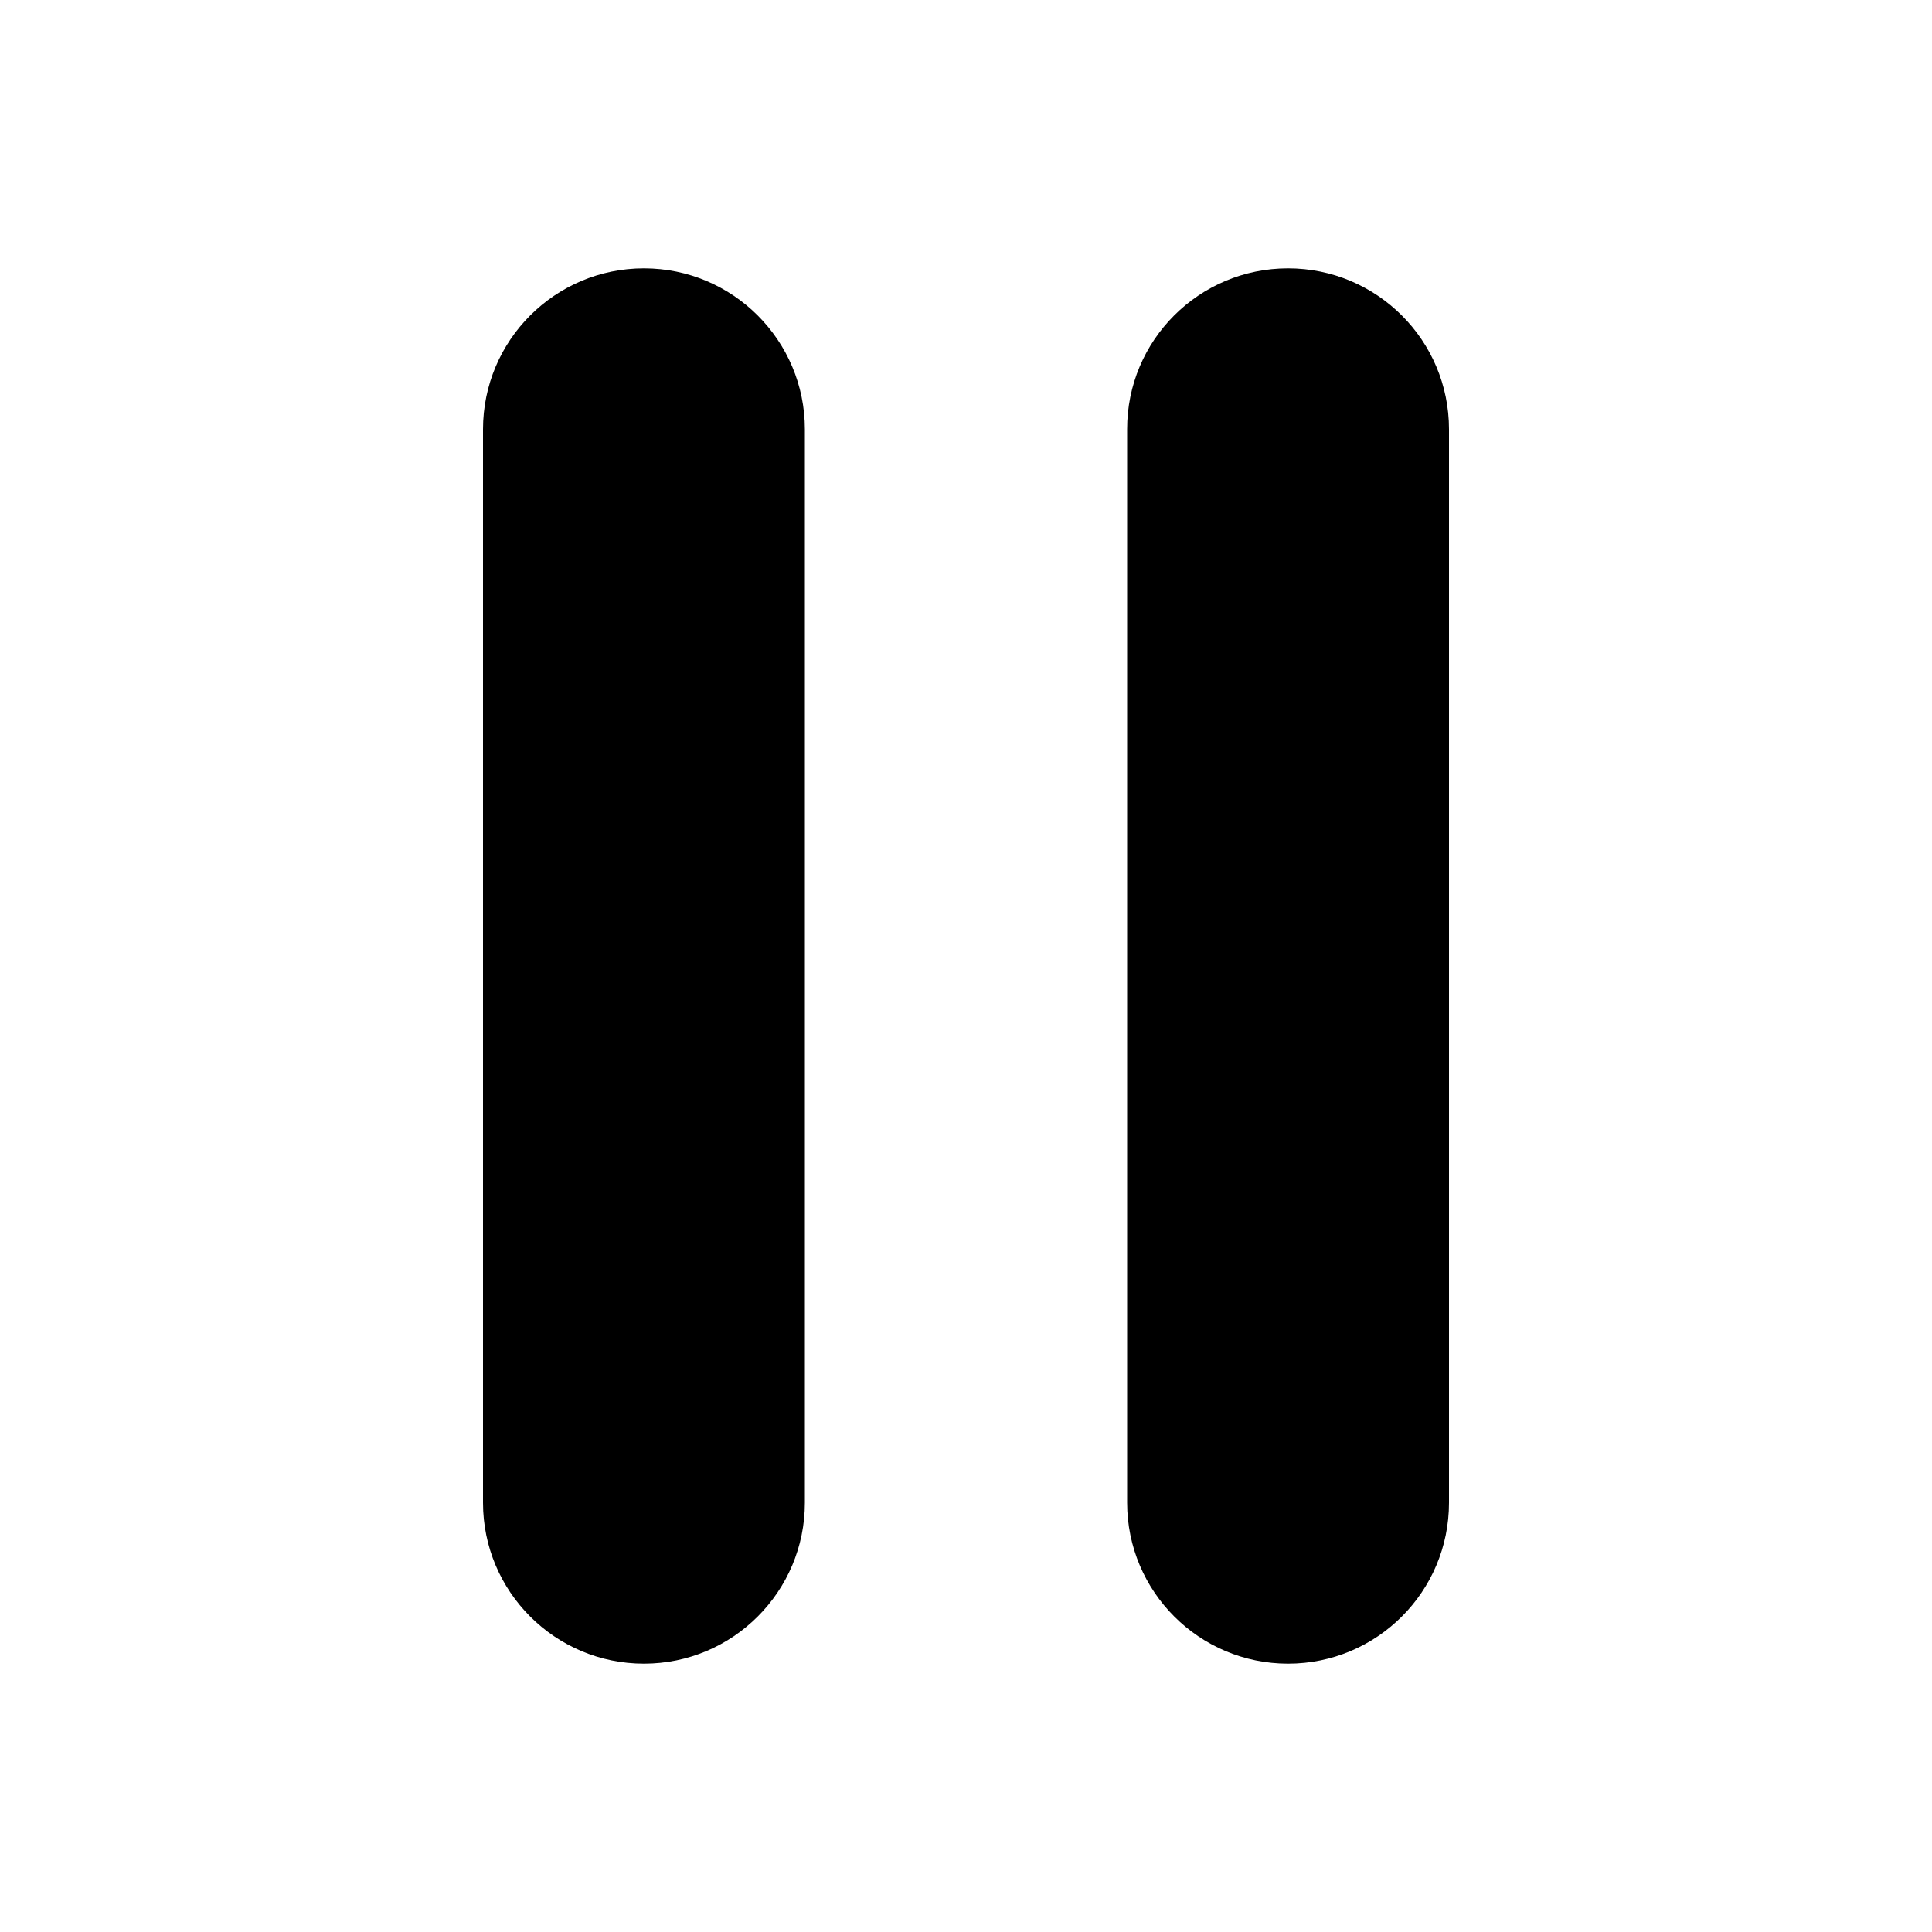
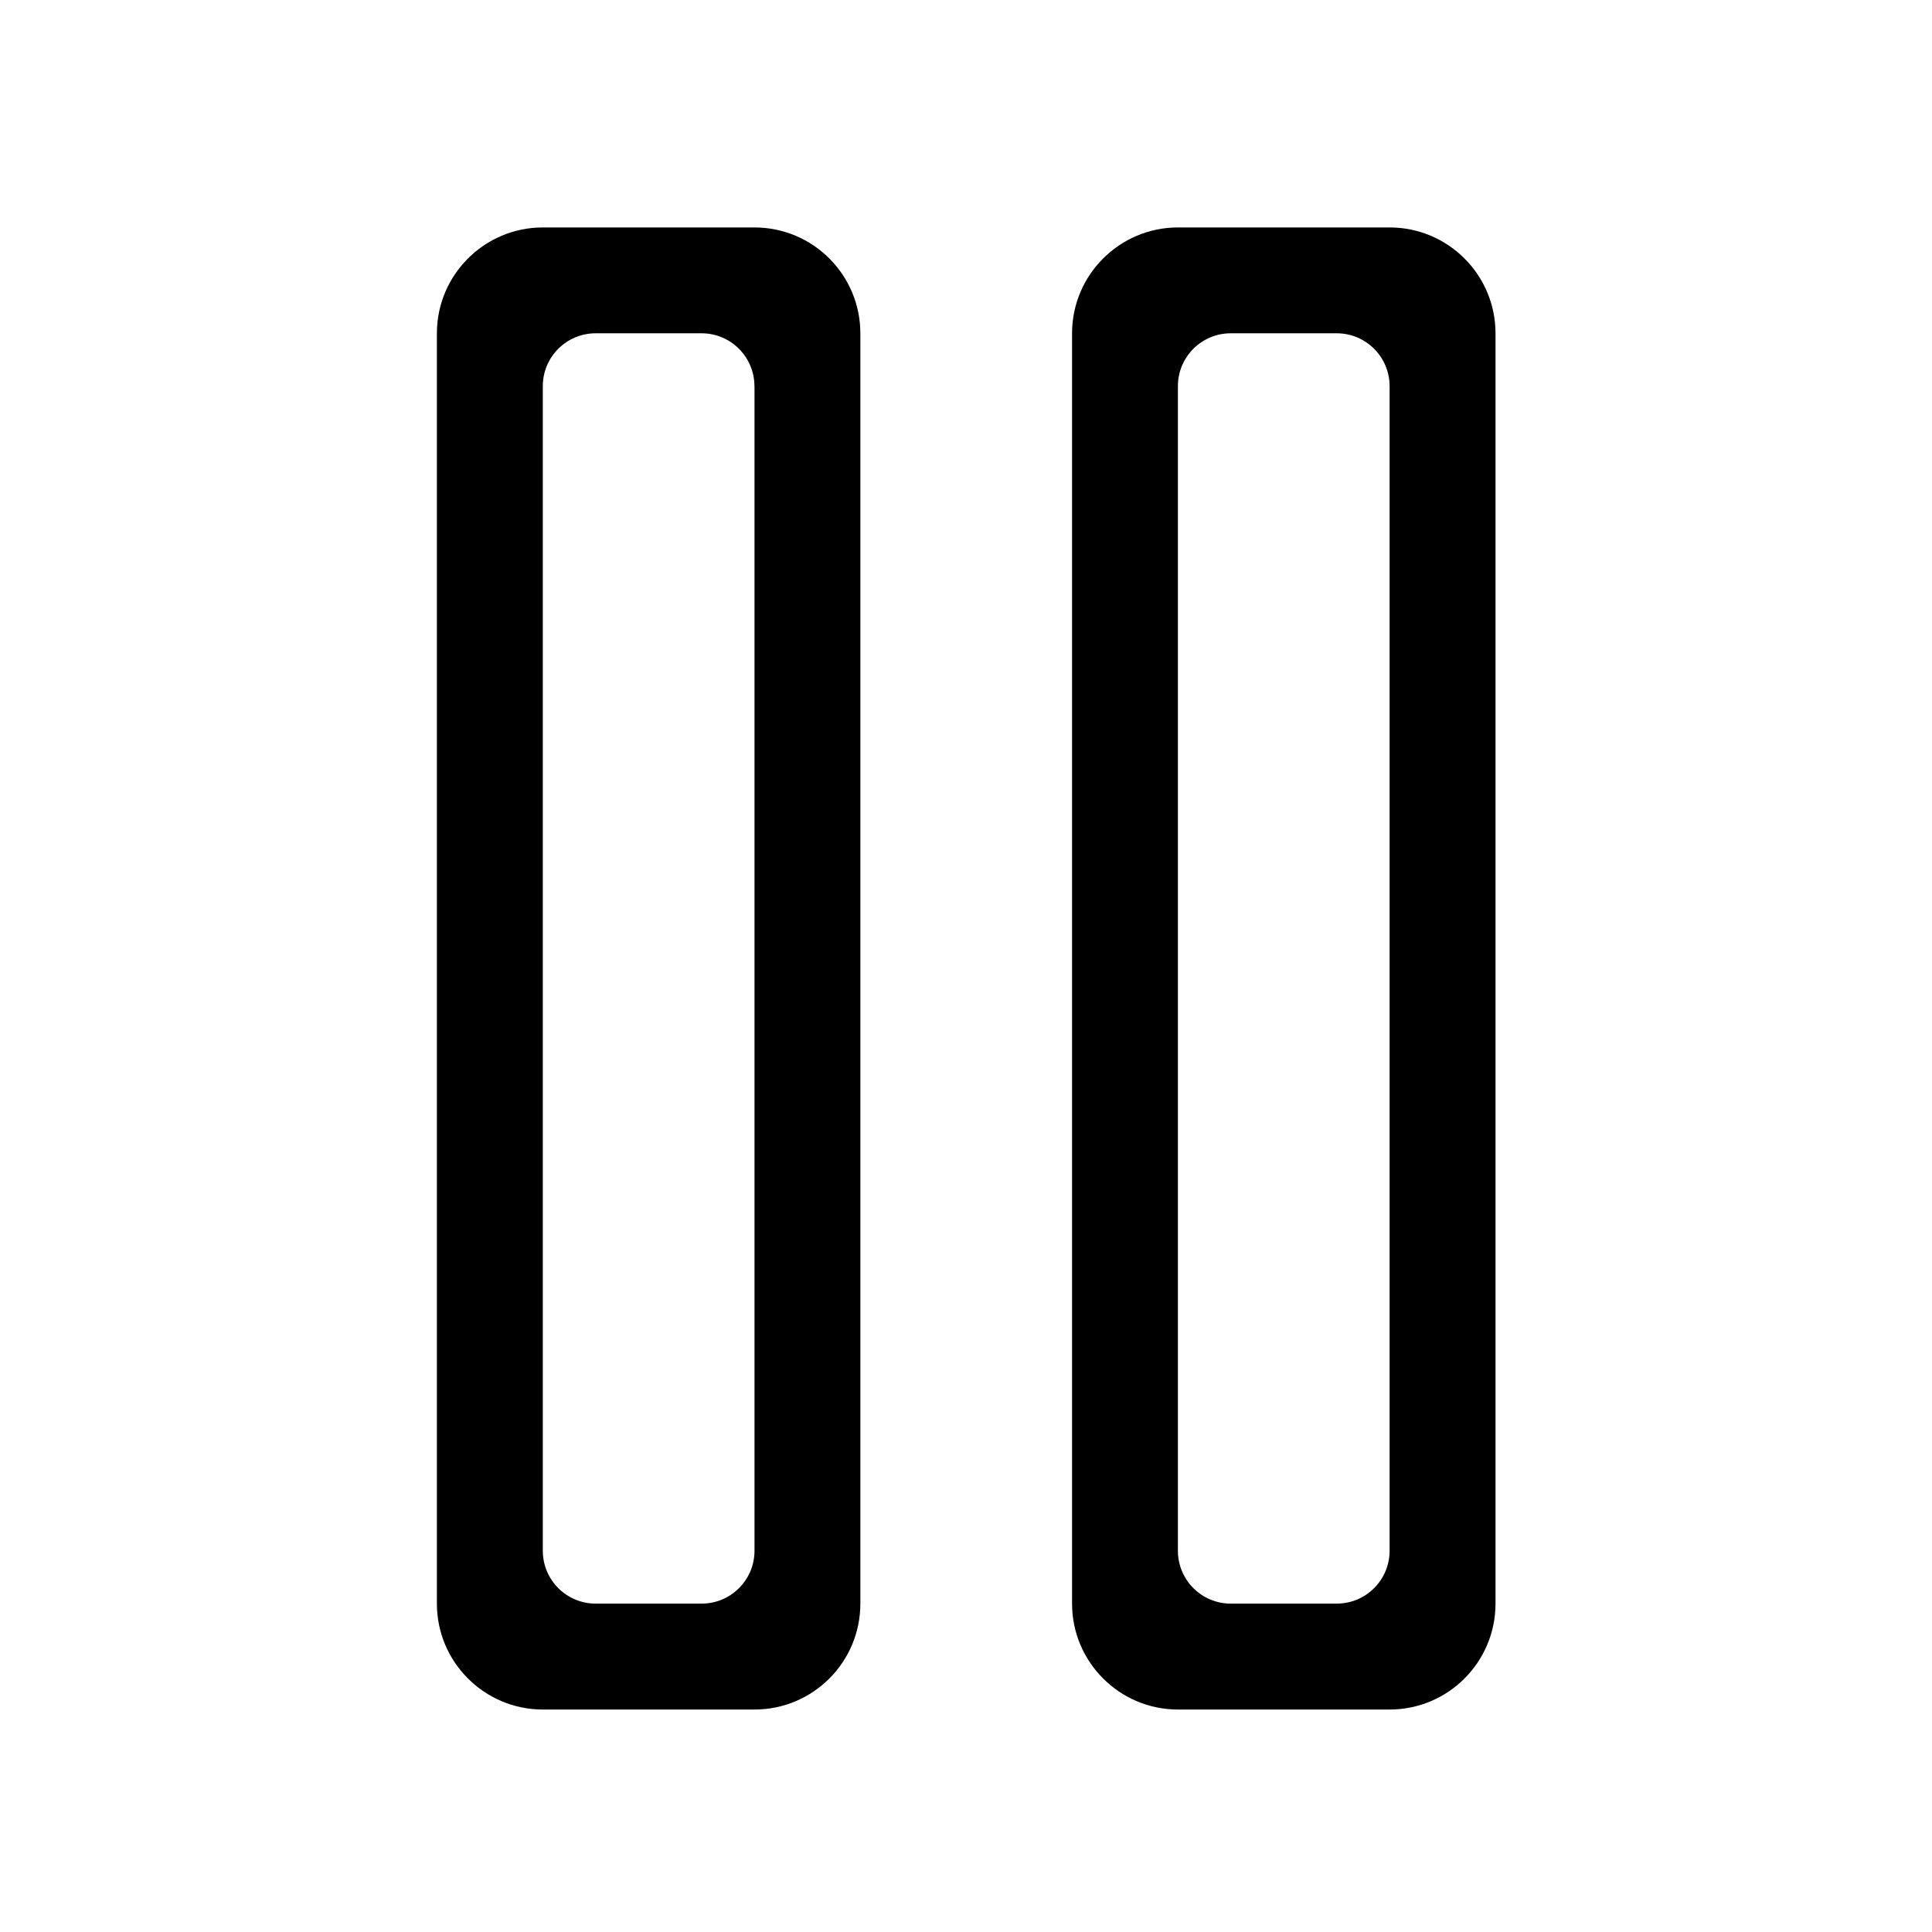
- <svg xmlns="http://www.w3.org/2000/svg" t="1624515197952" class="icon" viewBox="0 0 1024 1024" version="1.1" p-id="2383" width="200" height="200">
+ <svg xmlns="http://www.w3.org/2000/svg" t="1625471332017" class="icon" viewBox="0 0 1024 1024" version="1.1" p-id="3011" width="200" height="200">
  <defs>
    <style type="text/css" />
  </defs>
-   <path d="M341.299 142.234c47.104 0 85.299 38.195 85.299 85.299v568.934c0 47.104-38.195 85.299-85.299 85.299S256 843.571 256 796.467V227.533c0-47.104 38.195-85.299 85.299-85.299z m341.402 0c47.104 0 85.299 38.195 85.299 85.299v568.934c0 47.104-38.195 85.299-85.299 85.299s-85.299-38.195-85.299-85.299V227.533c-0.102-47.104 38.093-85.299 85.299-85.299z" fill="currentColor" p-id="2384" />
+   <path d="M736.517 906.088h-112.168c-30.959 0-56.138-25.179-56.138-56.138V176.688c0-30.959 25.179-56.138 56.138-56.138h112.168c31.031 0 56.138 25.179 56.138 56.138v673.262c0 30.959-25.107 56.138-56.138 56.138z m0-701.404a28.033 28.033 0 0 0-28.033-28.033h-56.138c-15.498 0-28.033 12.535-28.033 28.033v617.232c0 15.498 12.535 28.033 28.033 28.033h56.138c15.498 0 28.033-12.535 28.033-28.033V204.684z m-336.649 701.404H287.7c-30.959 0-56.138-25.179-56.138-56.138V176.688c0-30.959 25.179-56.138 56.138-56.138h112.168c31.031 0 56.138 25.179 56.138 56.138v673.262c0 30.959-25.071 56.138-56.138 56.138z m0-701.404a28.033 28.033 0 0 0-28.033-28.033H315.733c-15.498 0-28.033 12.535-28.033 28.033v617.232c0 15.498 12.535 28.033 28.033 28.033h56.138a28.033 28.033 0 0 0 28.033-28.033V204.684h-0.036z" fill="currentColor" p-id="3012" />
</svg>
